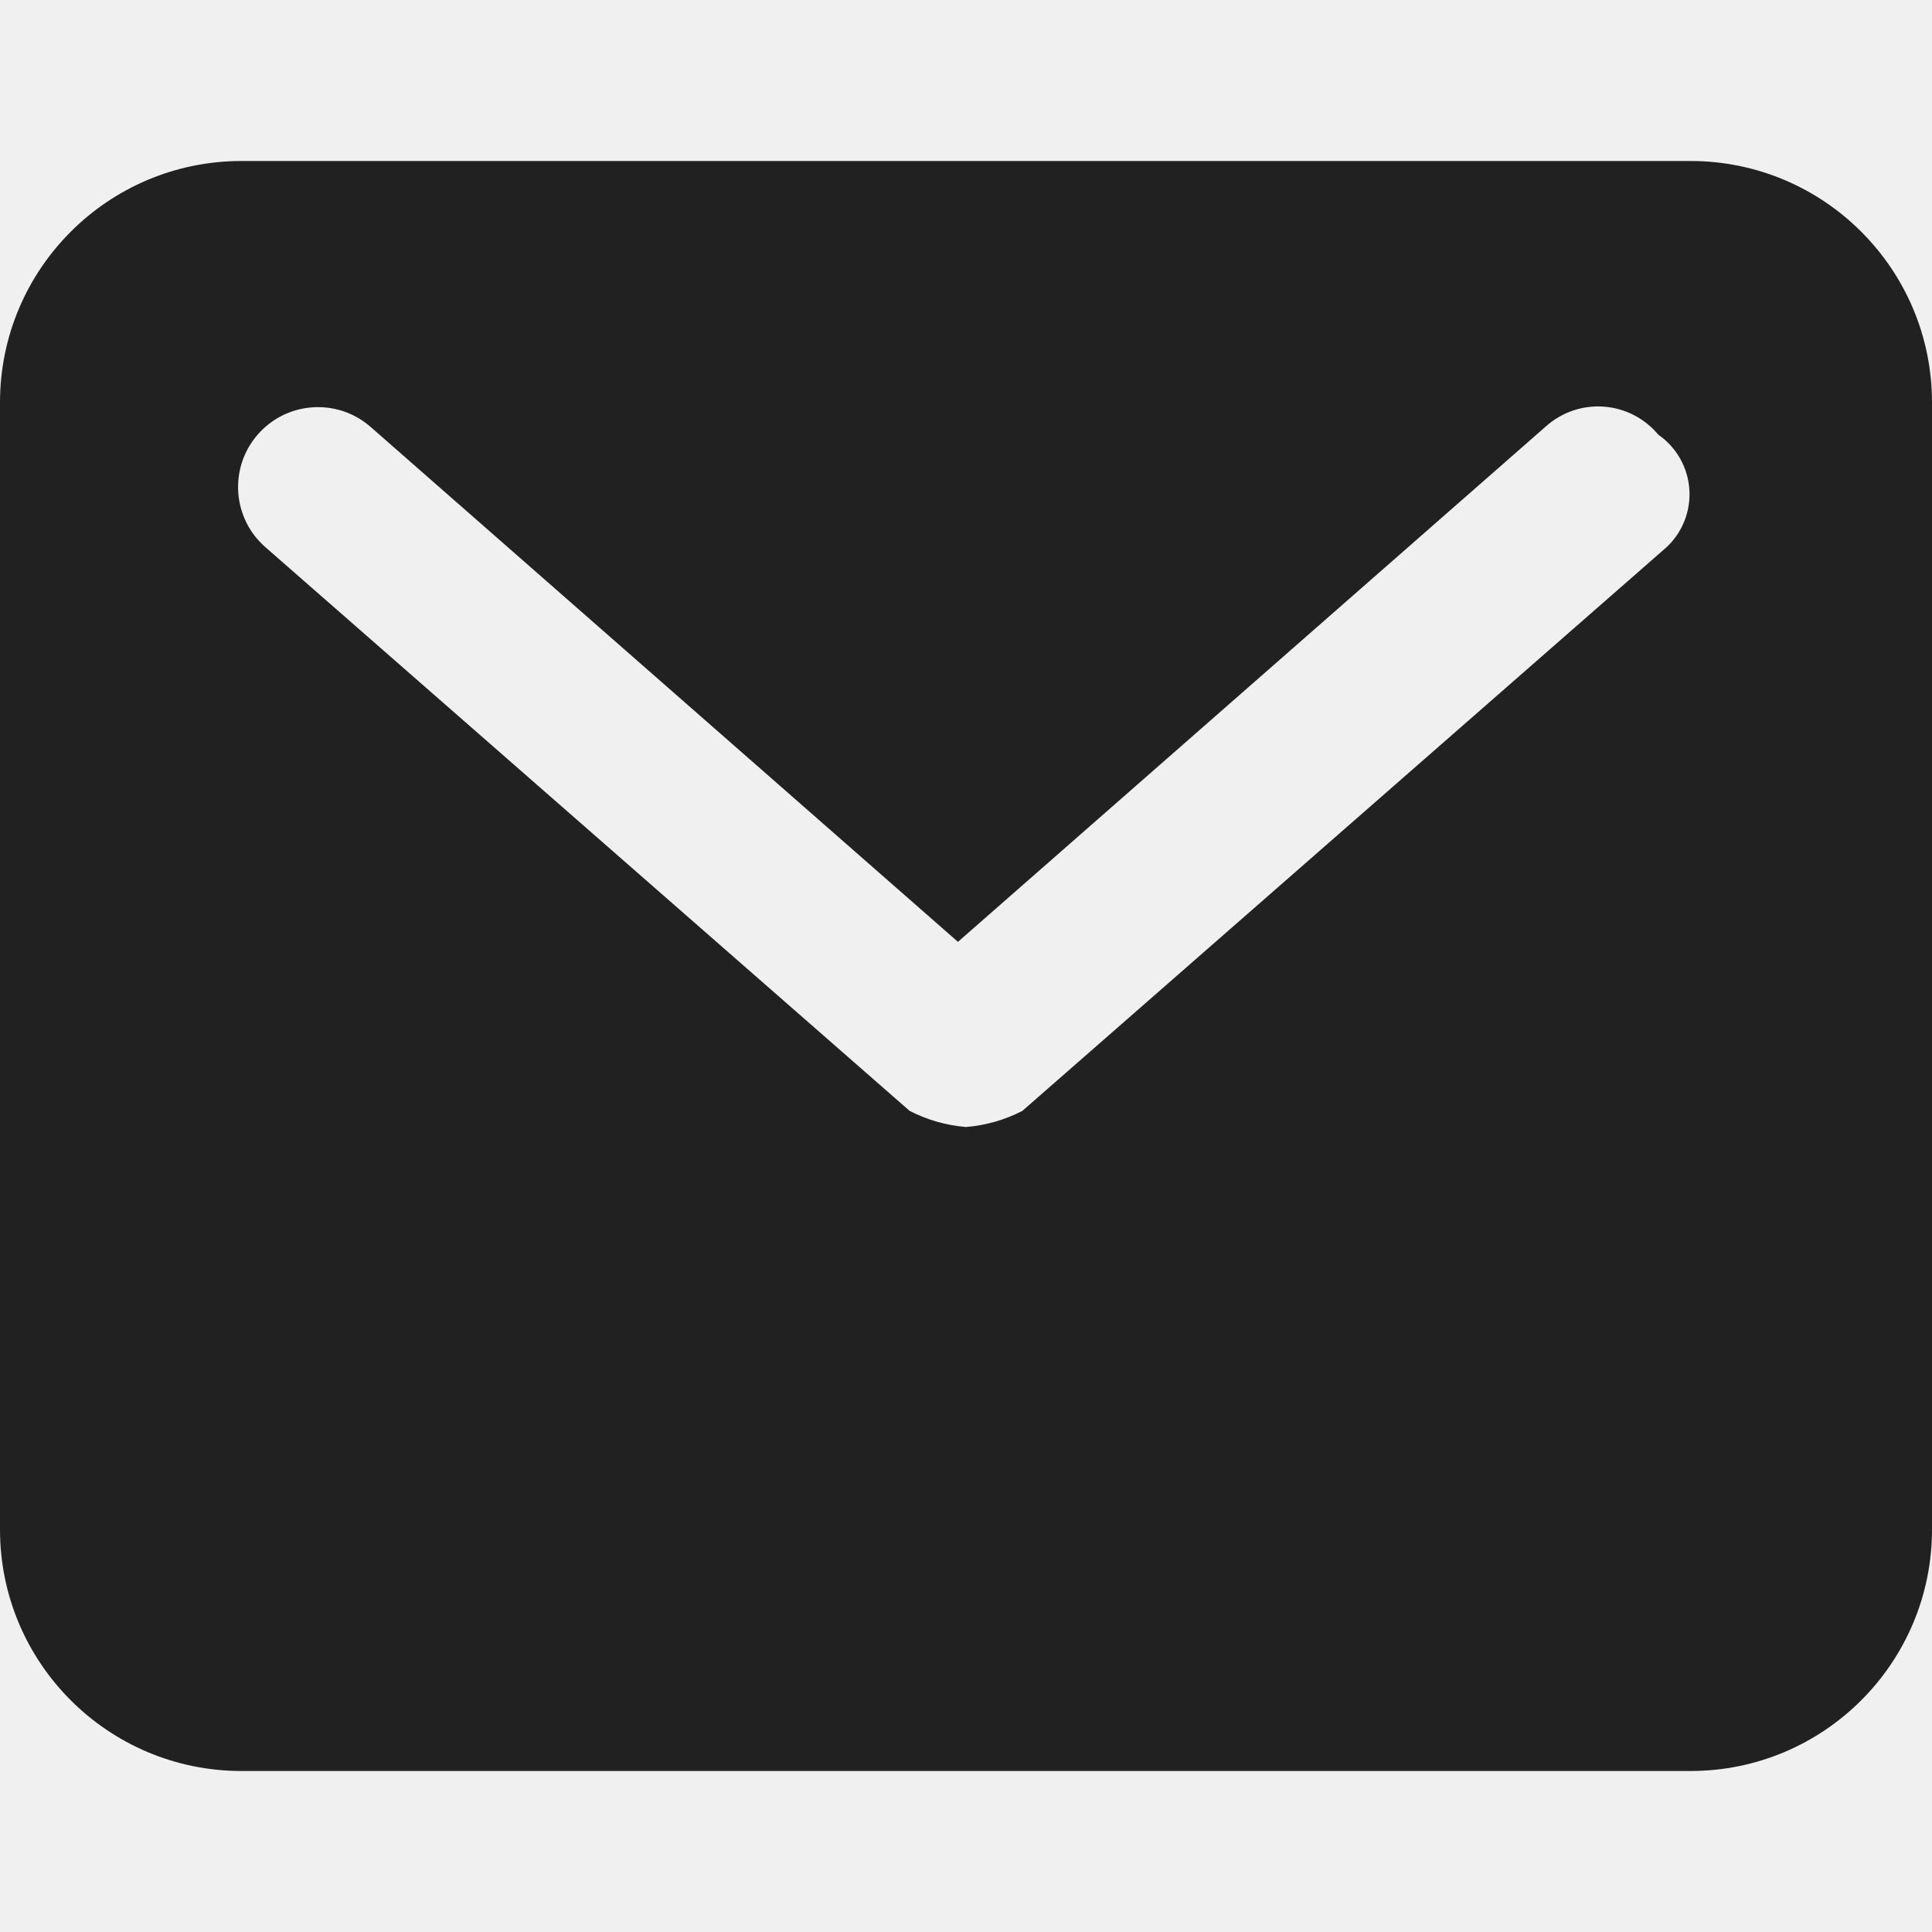
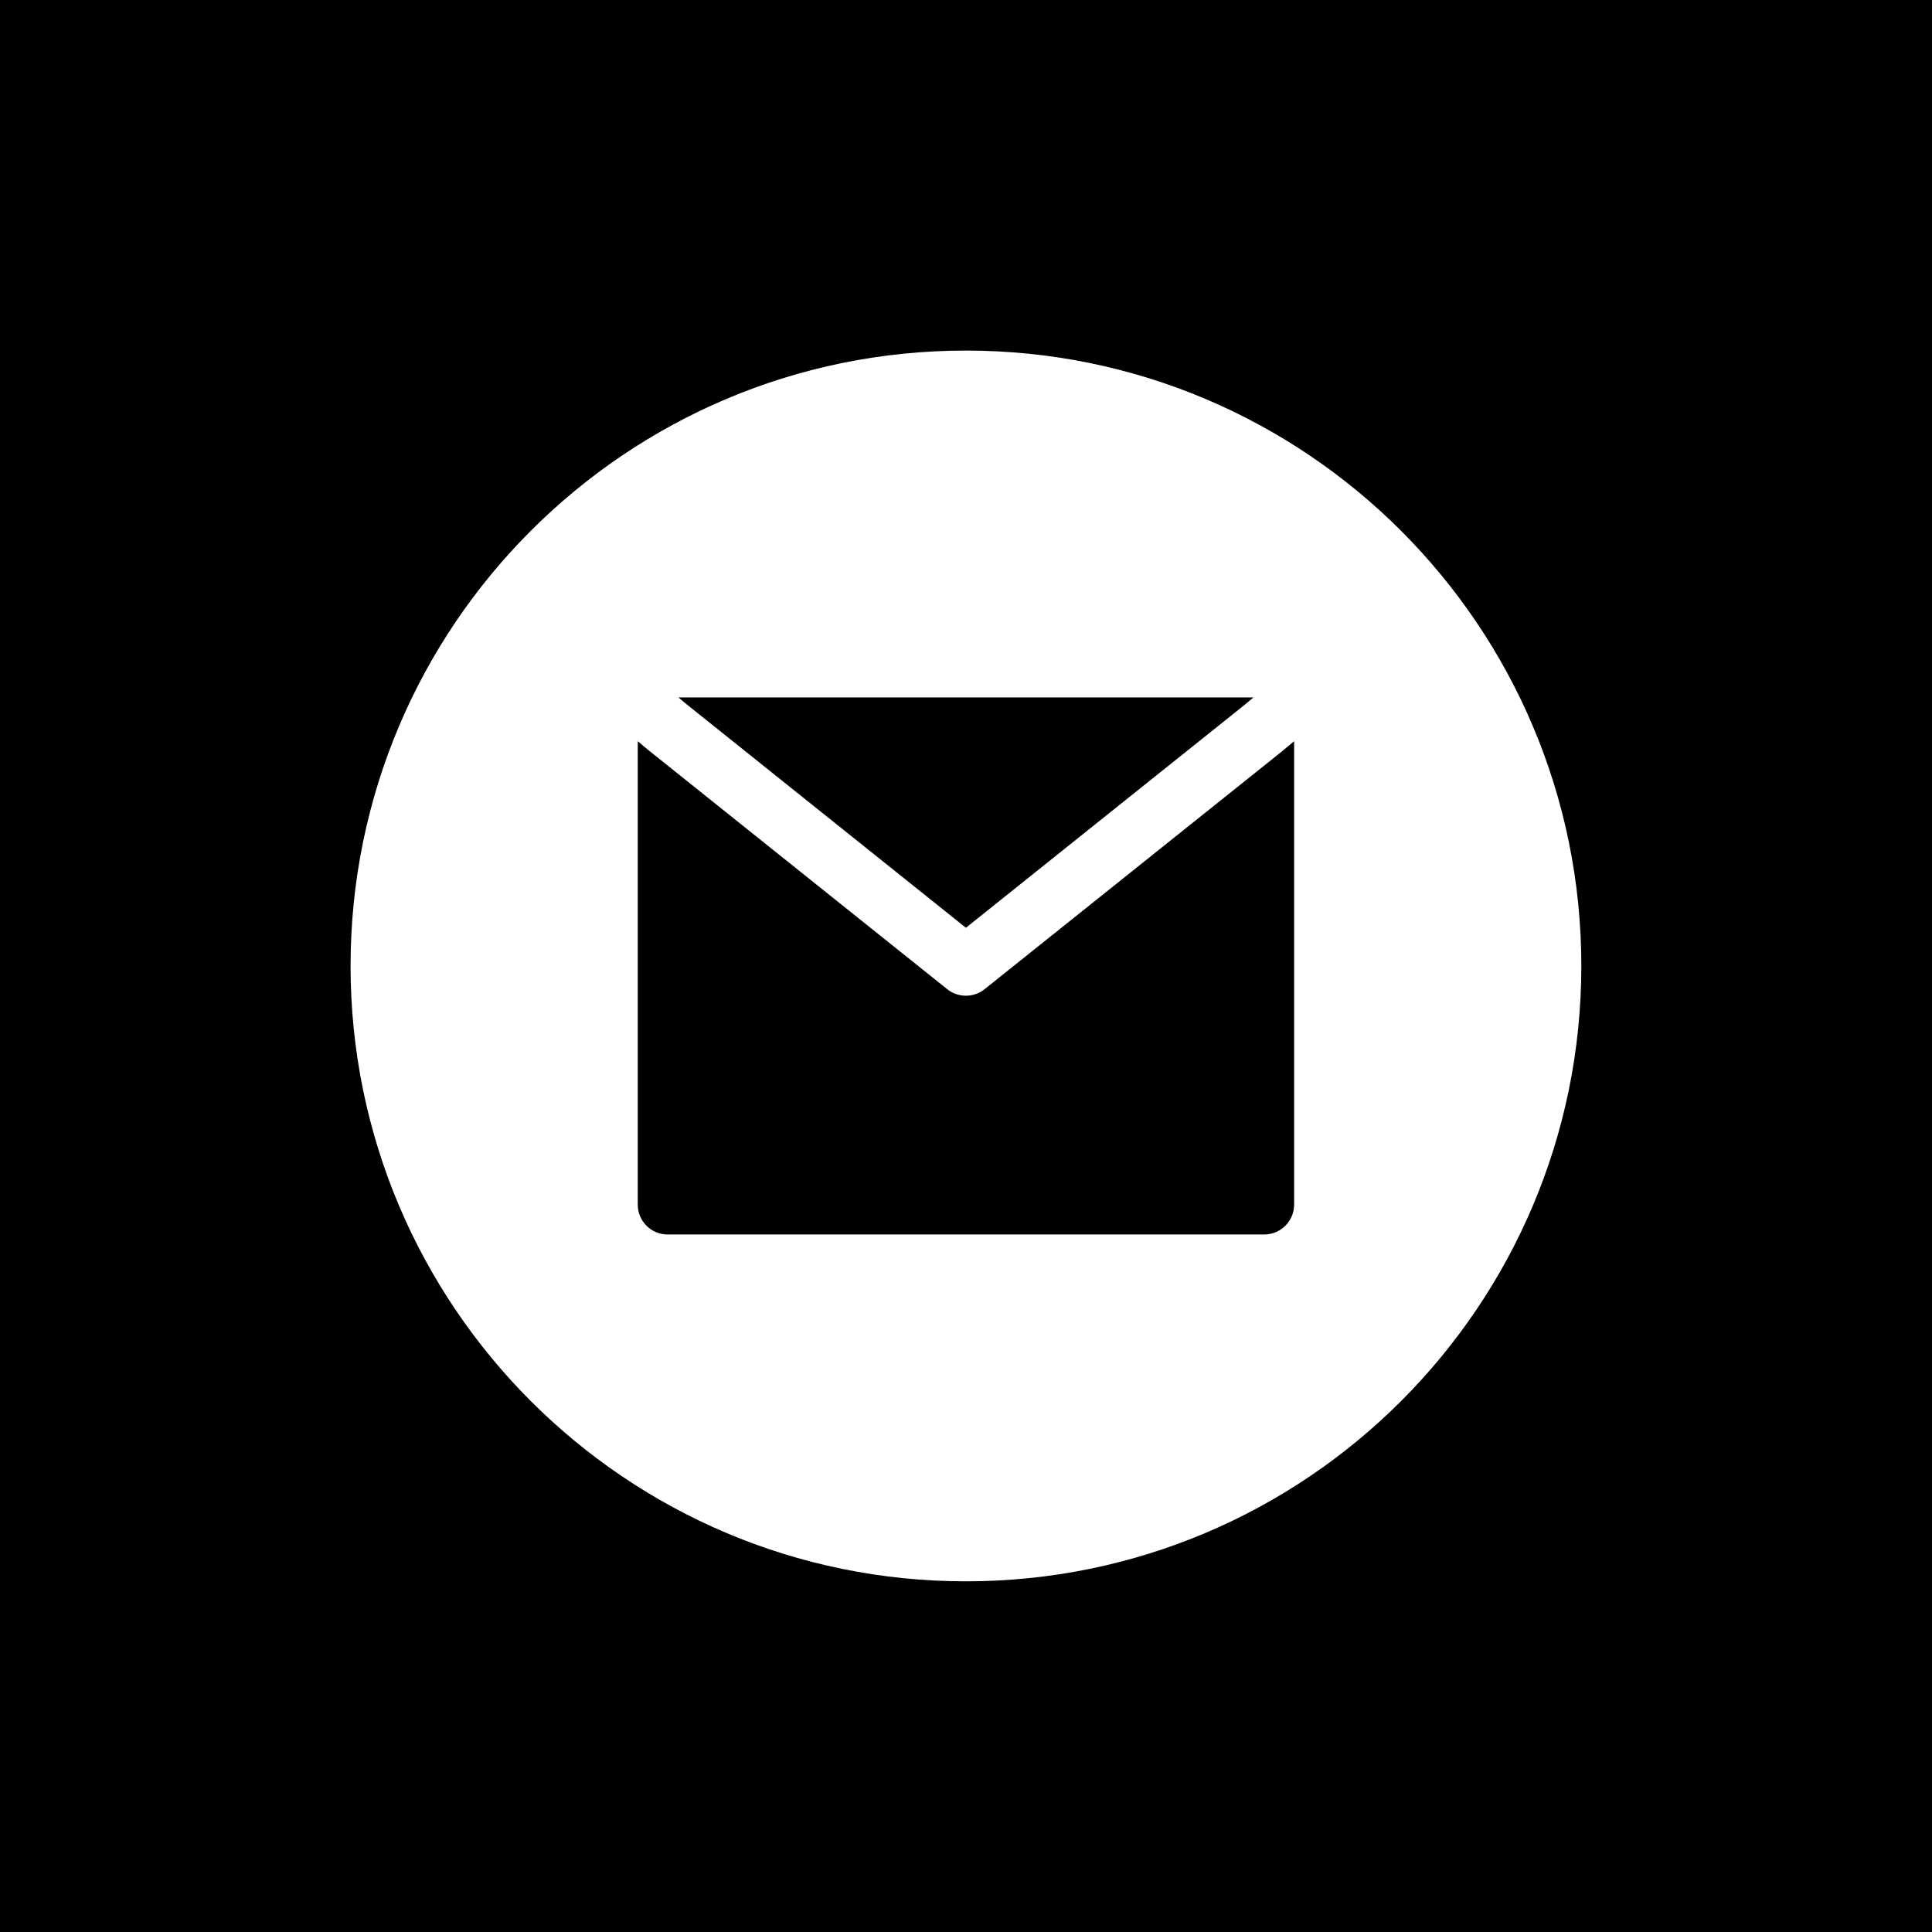
- <svg xmlns="http://www.w3.org/2000/svg" height="24" width="24" viewBox="0 0 24 24">
-   <g fill="#212121" class="nc-icon-wrapper">
-     <path d="M21,2H3A3,3,0,0,0,0,5V19a3,3,0,0,0,3,3H21a3,3,0,0,0,3-3V5A3,3,0,0,0,21,2Zm-.3,4.8-8,7a1.854,1.854,0,0,1-.7.2,1.854,1.854,0,0,1-.7-.2l-8-7A.992.992,0,0,1,4.6,5.3l7.3,6.4,7.3-6.4a.972.972,0,0,1,1.4.1A.9.9,0,0,1,20.7,6.8Z" fill="#212121" />
+ <svg xmlns="http://www.w3.org/2000/svg" width="100" zoomAndPan="magnify" viewBox="0 0 75 75" height="100" preserveAspectRatio="xMidYMid meet" version="1.0">
+   <defs>
+     <clipPath id="2e0011e043">
+       <path d="M 13.609 13.609 L 61.609 13.609 L 61.609 61.609 L 13.609 61.609 Z M 13.609 13.609 " clip-rule="nonzero" />
+     </clipPath>
+   </defs>
+   <rect x="-7.5" width="90" fill="#ffffff" y="-7.5" height="90" fill-opacity="1" />
+   <rect x="-7.5" width="90" fill="#000000" y="-7.5" height="90" fill-opacity="1" />
+   <g clip-path="url(#2e0011e043)">
+     <path fill="#ffffff" d="M 37.496 61.387 C 50.691 61.387 61.387 50.691 61.387 37.496 C 61.387 24.305 50.691 13.609 37.496 13.609 C 24.305 13.609 13.609 24.305 13.609 37.496 C 13.609 50.691 24.305 61.387 37.496 61.387 Z M 26.648 27.336 L 37.496 36.016 L 48.348 27.336 L 48.66 27.074 L 26.336 27.074 Z M 49.82 29.121 L 50.238 28.773 L 50.238 46.762 C 50.238 47.402 49.719 47.922 49.078 47.922 L 25.914 47.922 C 25.273 47.922 24.758 47.402 24.758 46.762 L 24.758 28.773 L 25.172 29.121 L 36.773 38.402 C 37.195 38.738 37.797 38.738 38.219 38.402 L 49.805 29.137 Z M 49.82 29.121 " fill-opacity="1" fill-rule="evenodd" />
  </g>
</svg>
